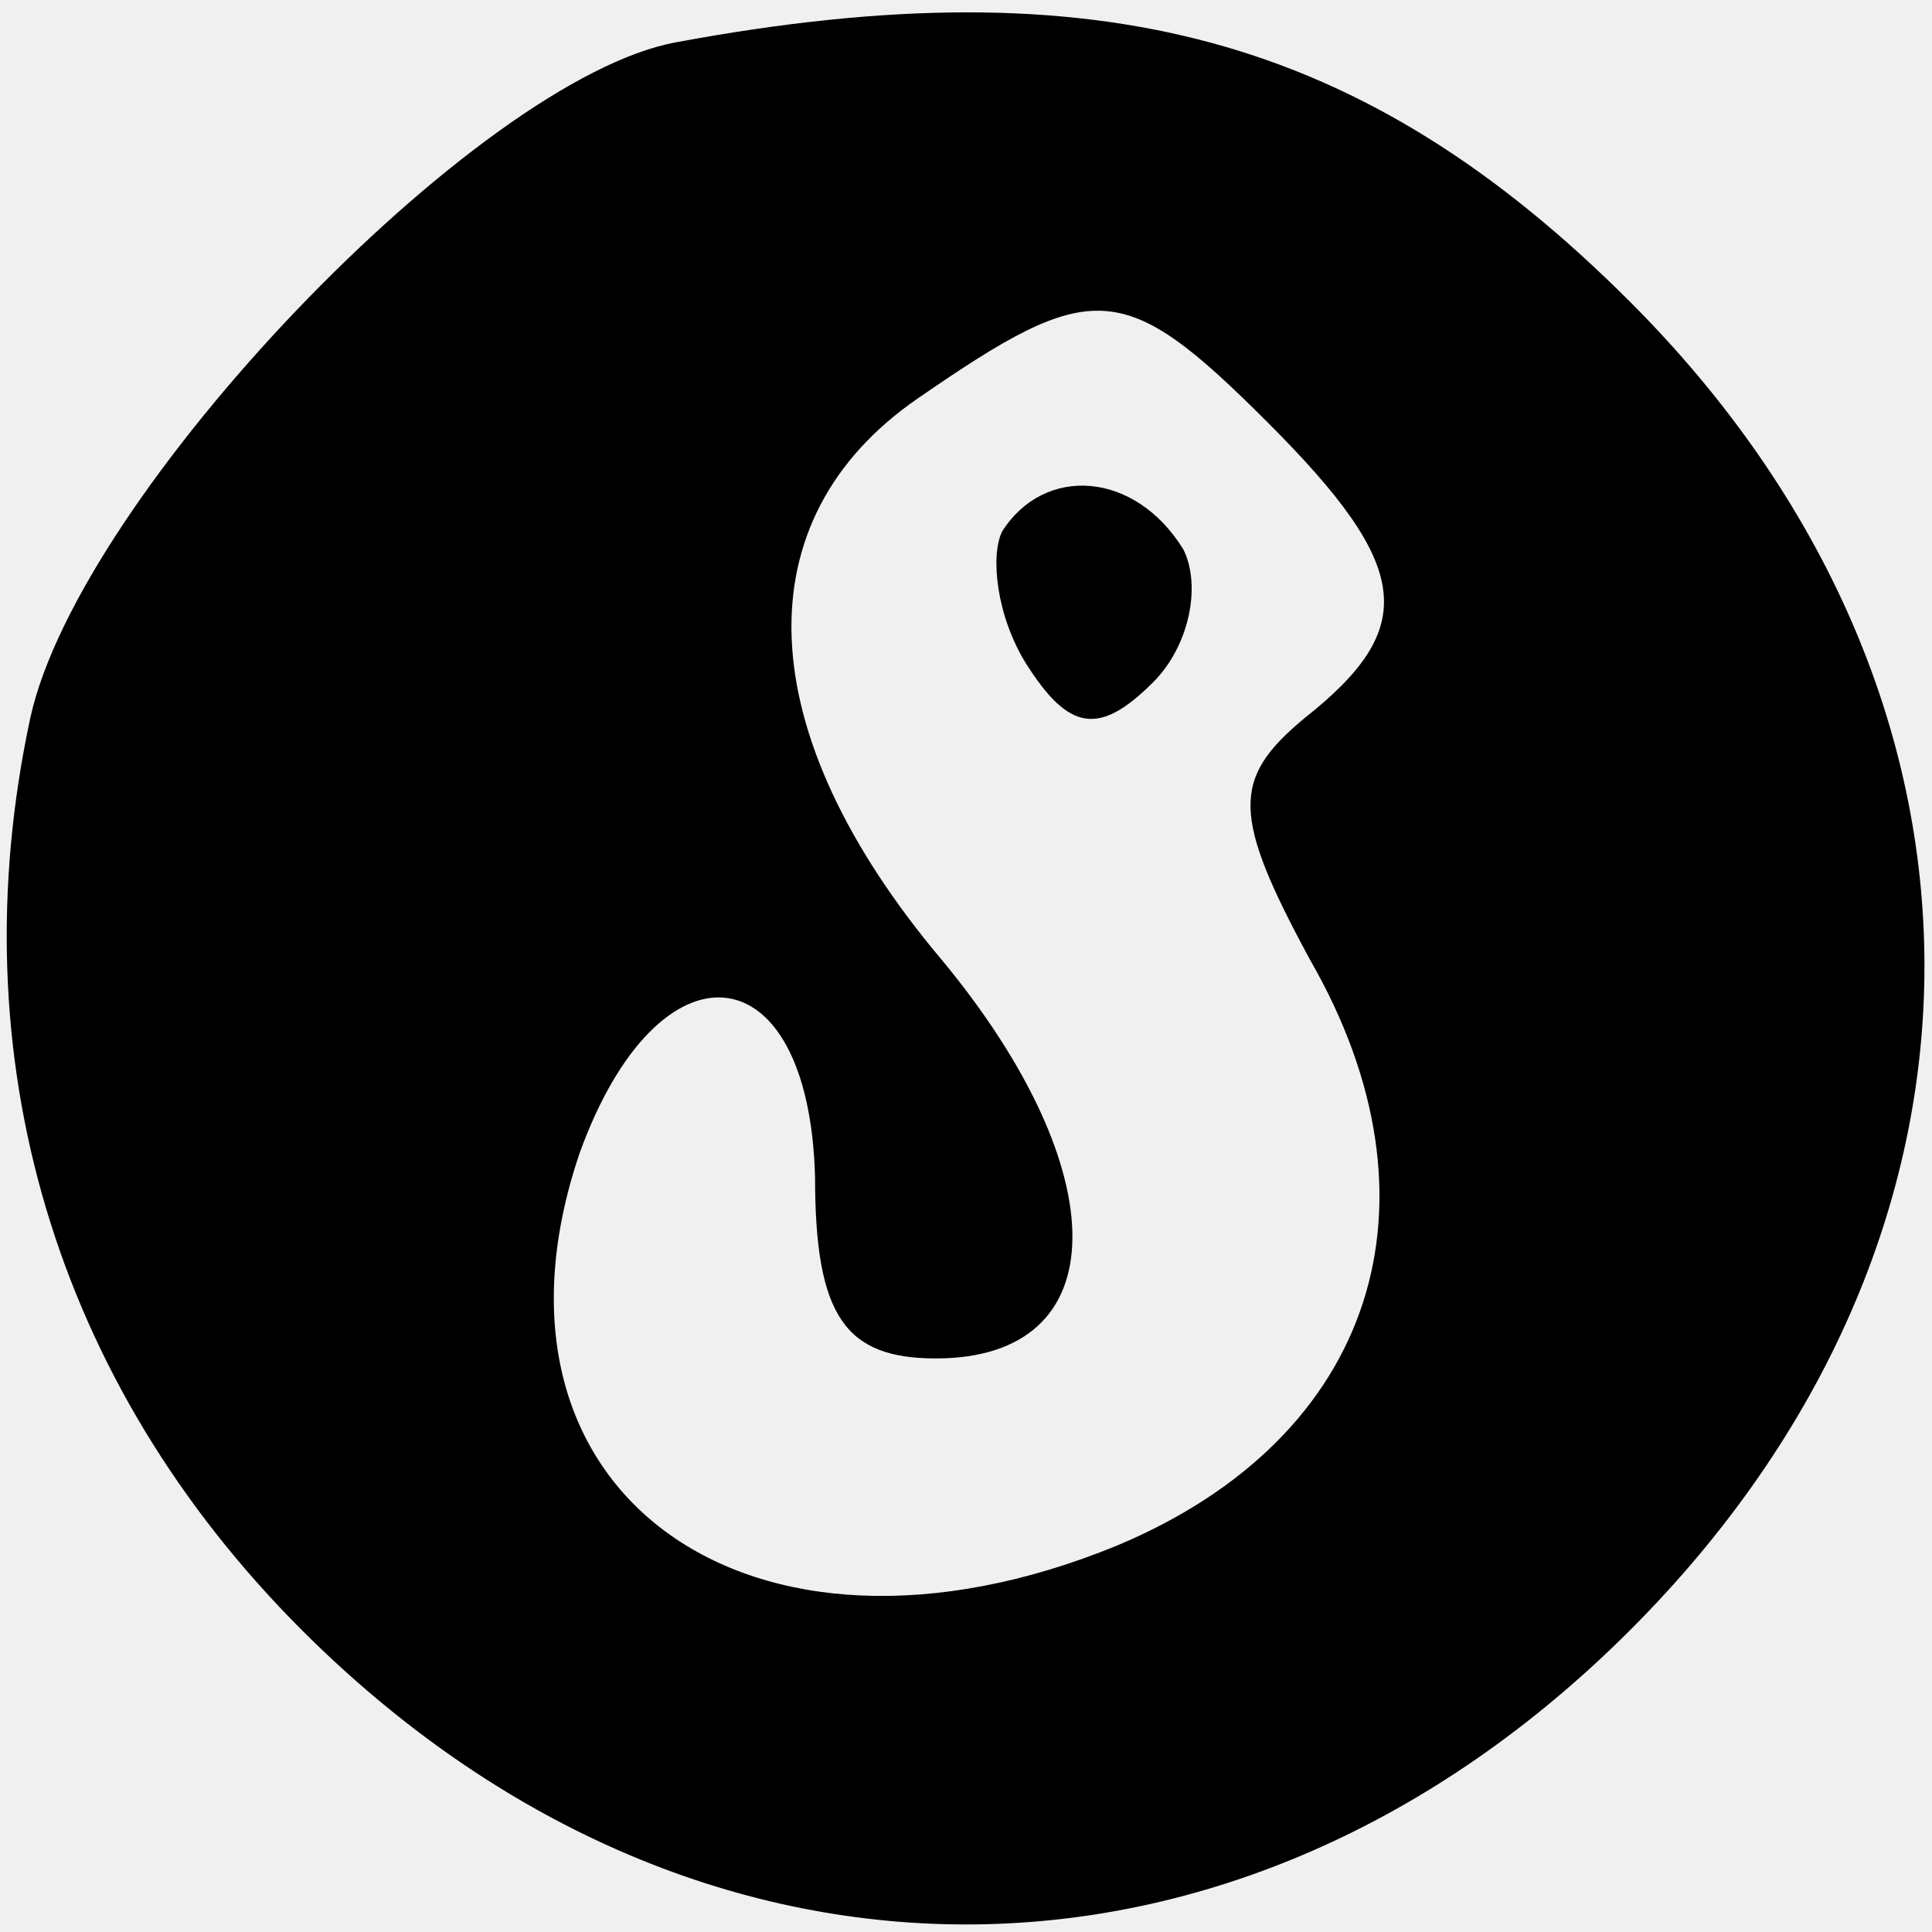
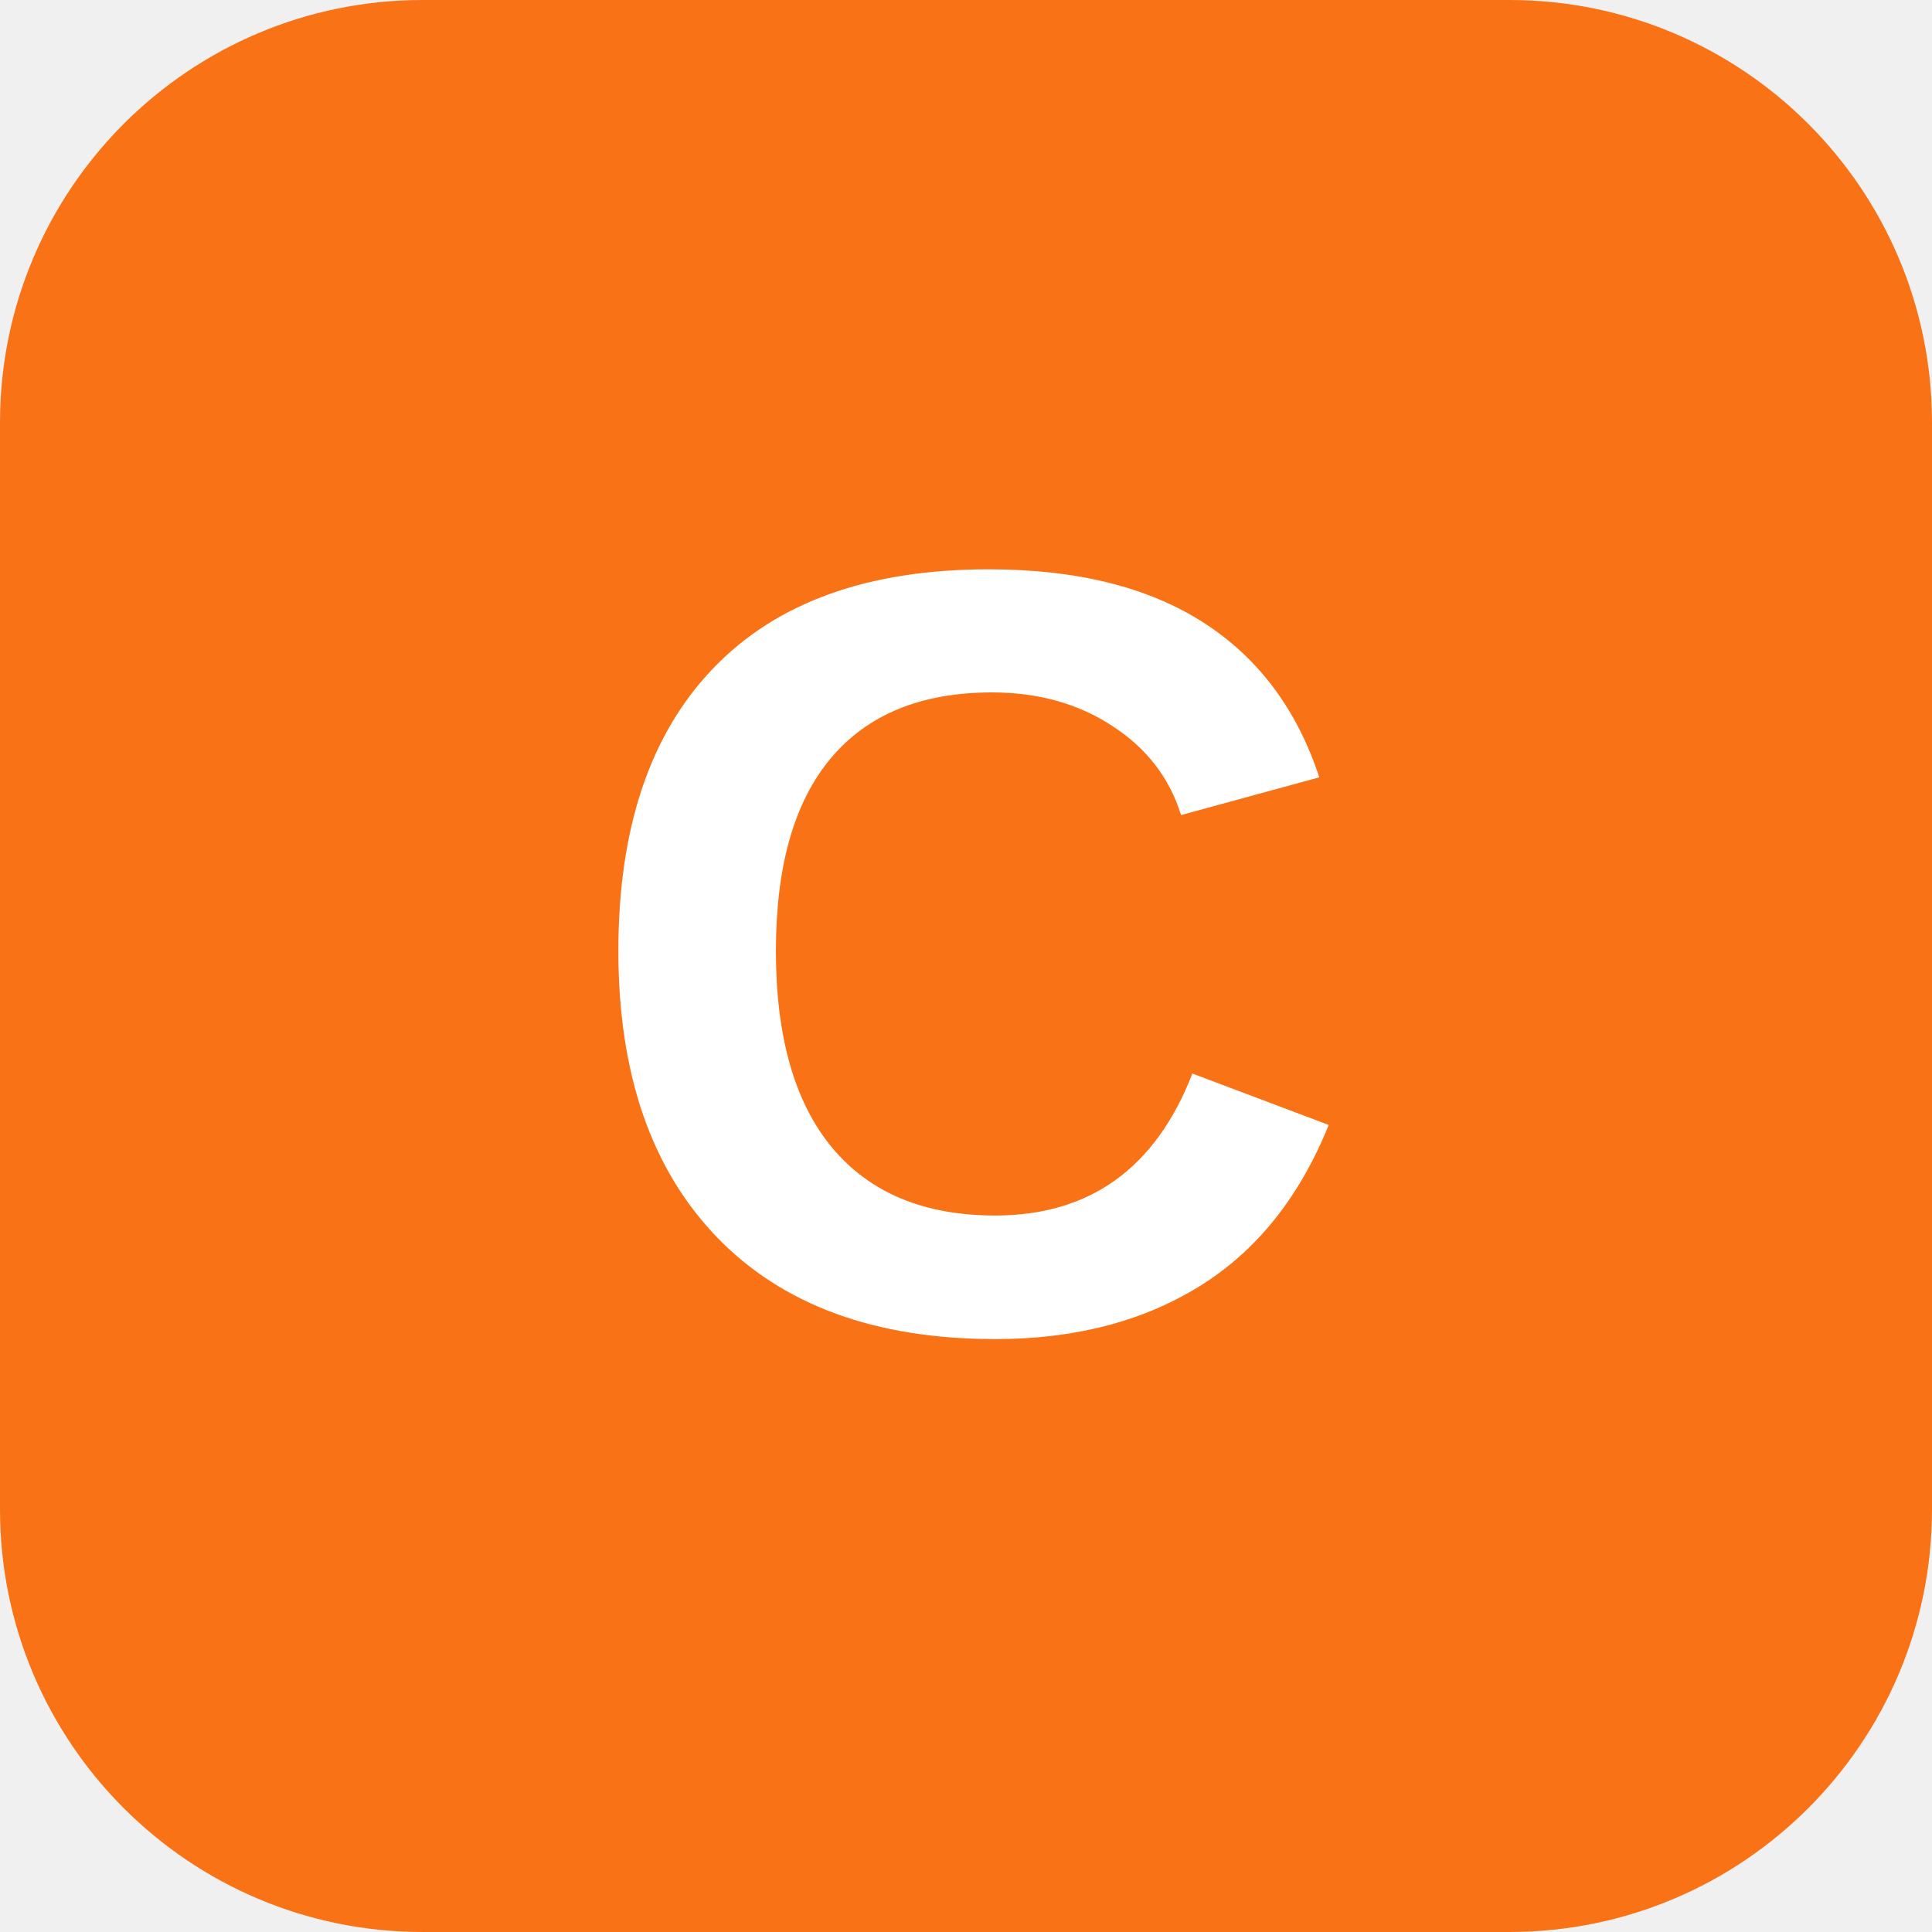
- <svg xmlns="http://www.w3.org/2000/svg" version="1.0" width="32pt" height="32pt" viewBox="0 0 32 32" preserveAspectRatio="xMidYMid meet">
-   <g transform="translate(0,32) scale(0.1,-0.1)" fill="#000000" stroke="none">
-     <path d="M112 313 c-33 -6 -99 -75 -107 -112 -12 -56 4 -110 45 -151 65 -65 155 -65 220 0 65 65 65 155 0 220 -44 44 -88 56 -158 43z m98 -63 c24 -24 25 -34 6 -49 -12 -10 -12 -16 1 -40 23 -40 11 -79 -32 -97 -61 -25 -108 9 -89 65 13 36 38 34 39 -4 0 -23 5 -30 20 -30 30 0 30 31 1 66 -32 38 -33 73 -4 93 29 20 34 20 58 -4z" />
-     <path d="M166 232 c-2 -4 -1 -14 4 -22 7 -11 12 -12 21 -3 6 6 8 16 5 22 -8 13 -23 14 -30 3z" />
-   </g>
+ <svg xmlns="http://www.w3.org/2000/svg" viewBox="0 0 64 64">
+   <rect width="64" height="64" rx="14" fill="#f97316" />
+   <text x="32" y="44" font-family="ui-sans-serif,system-ui,Arial" font-size="36" font-weight="800" fill="#ffffff" text-anchor="middle">C</text>
</svg>
